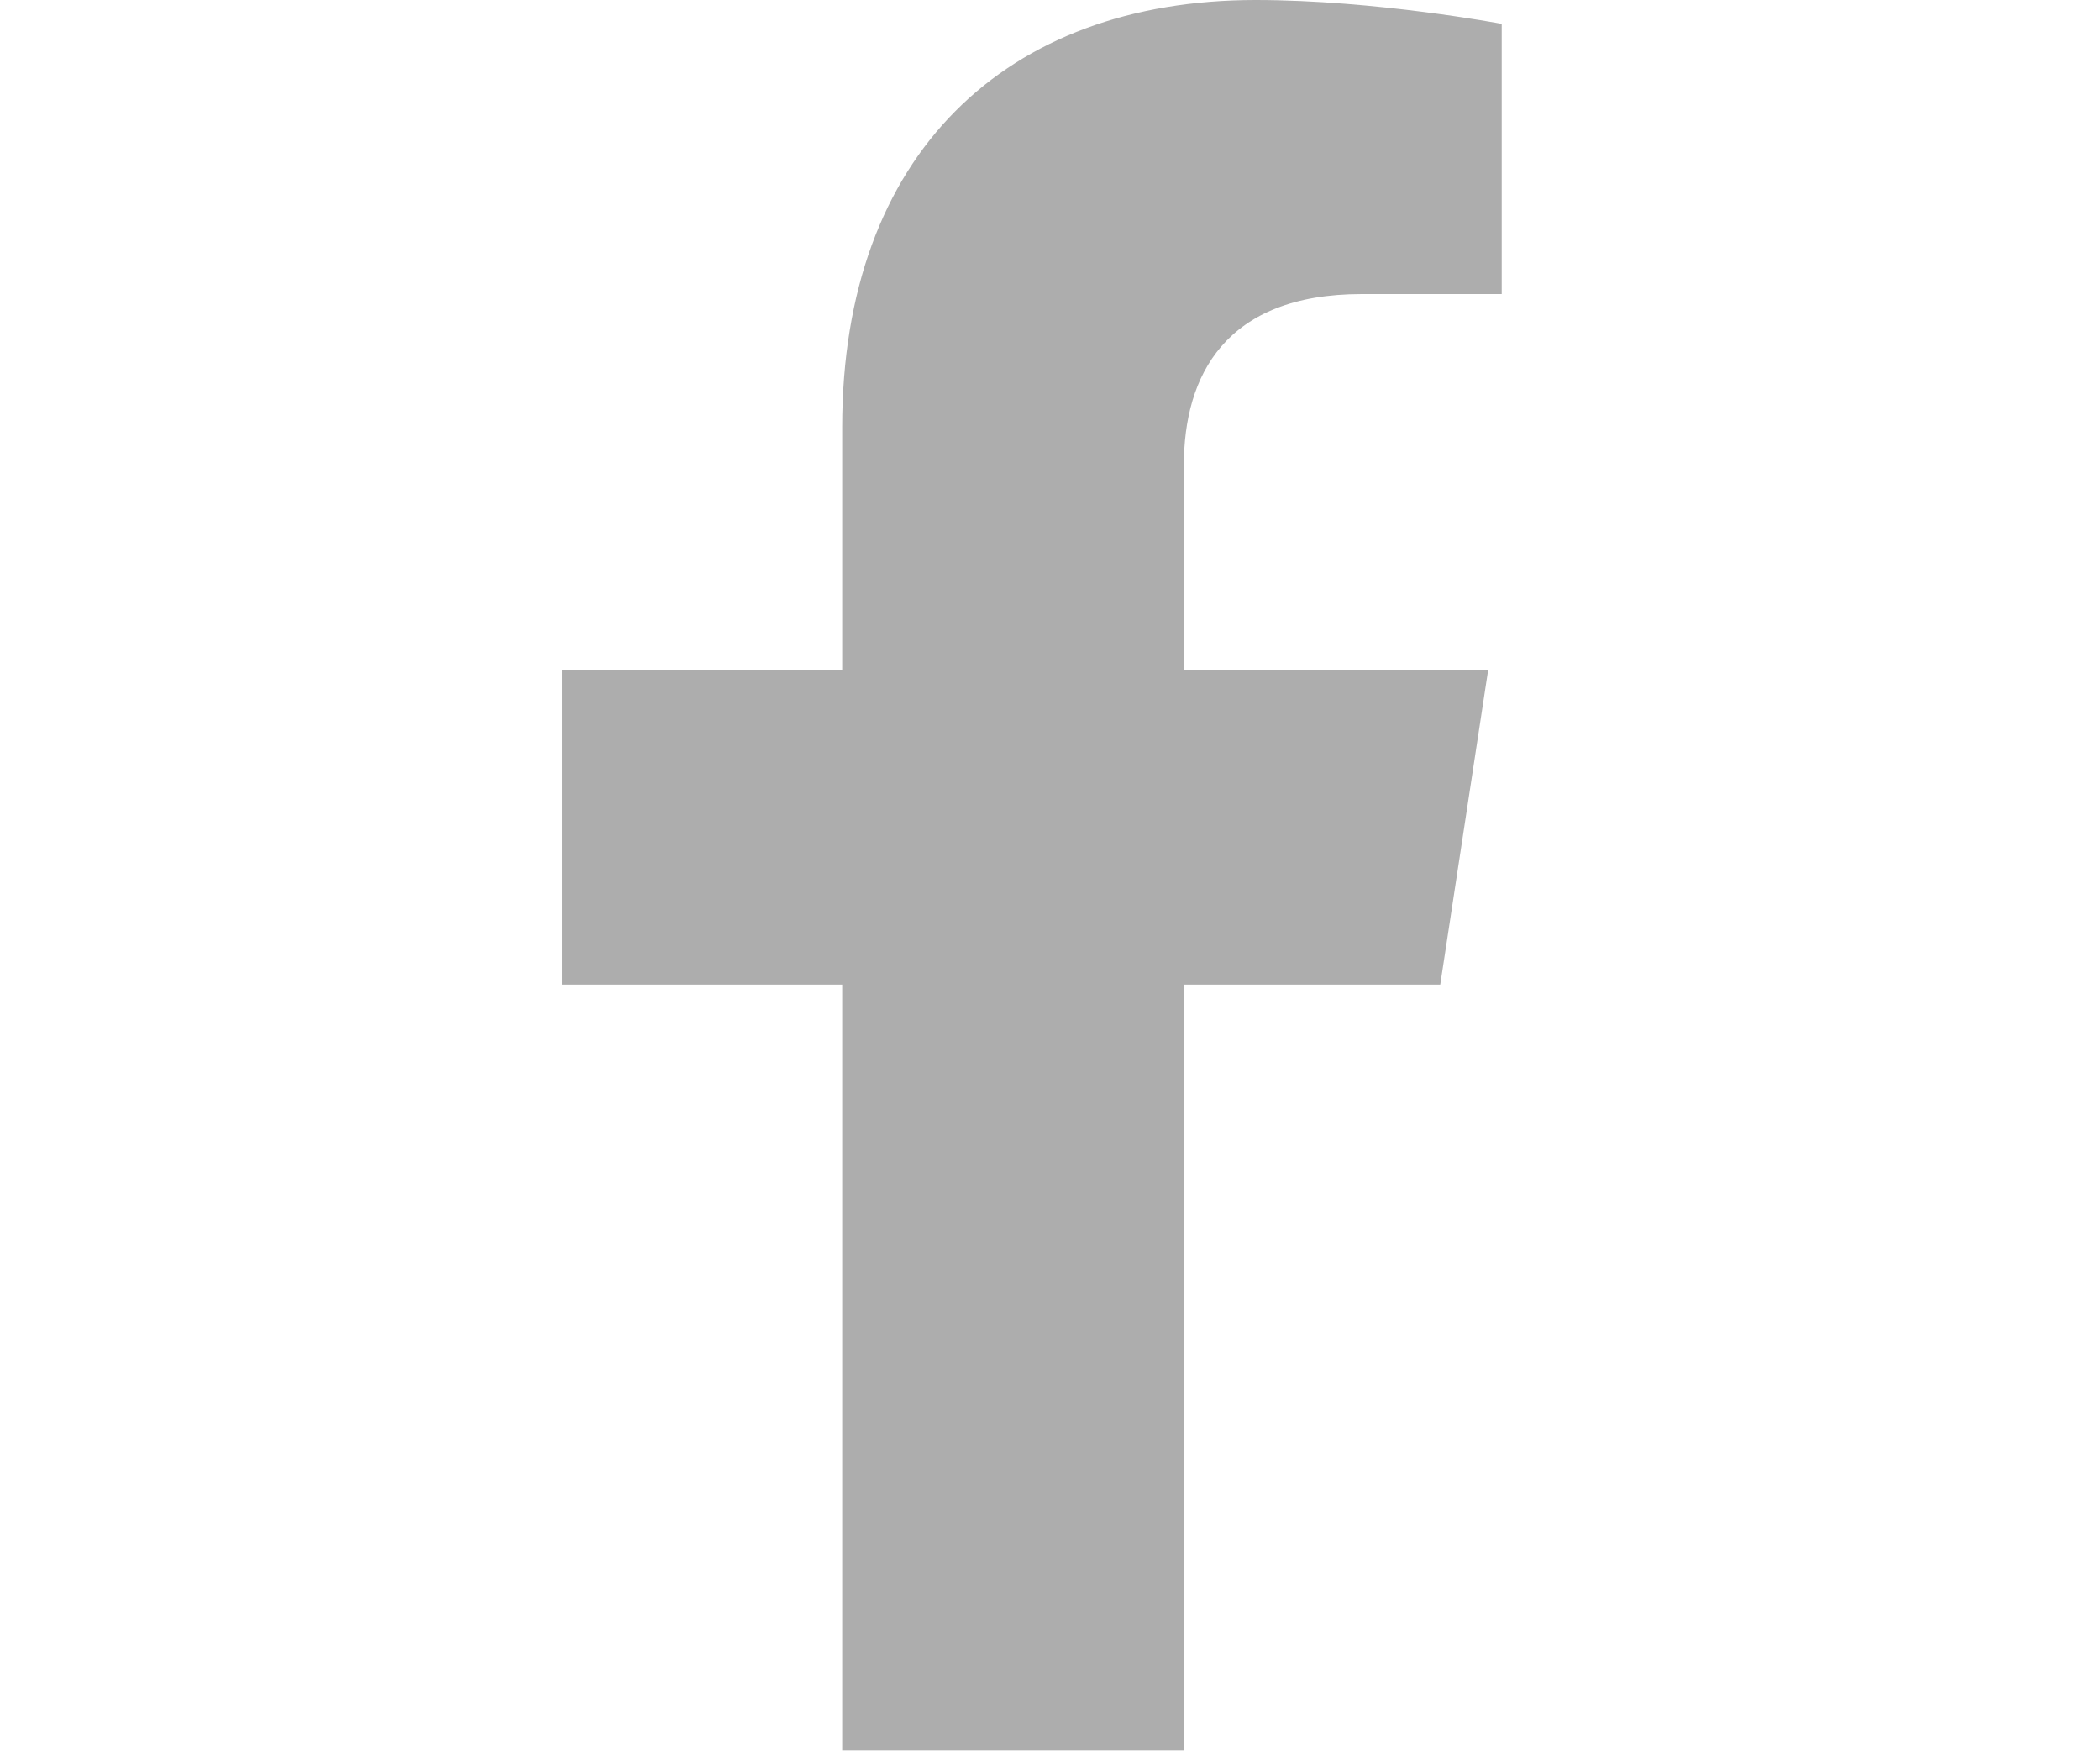
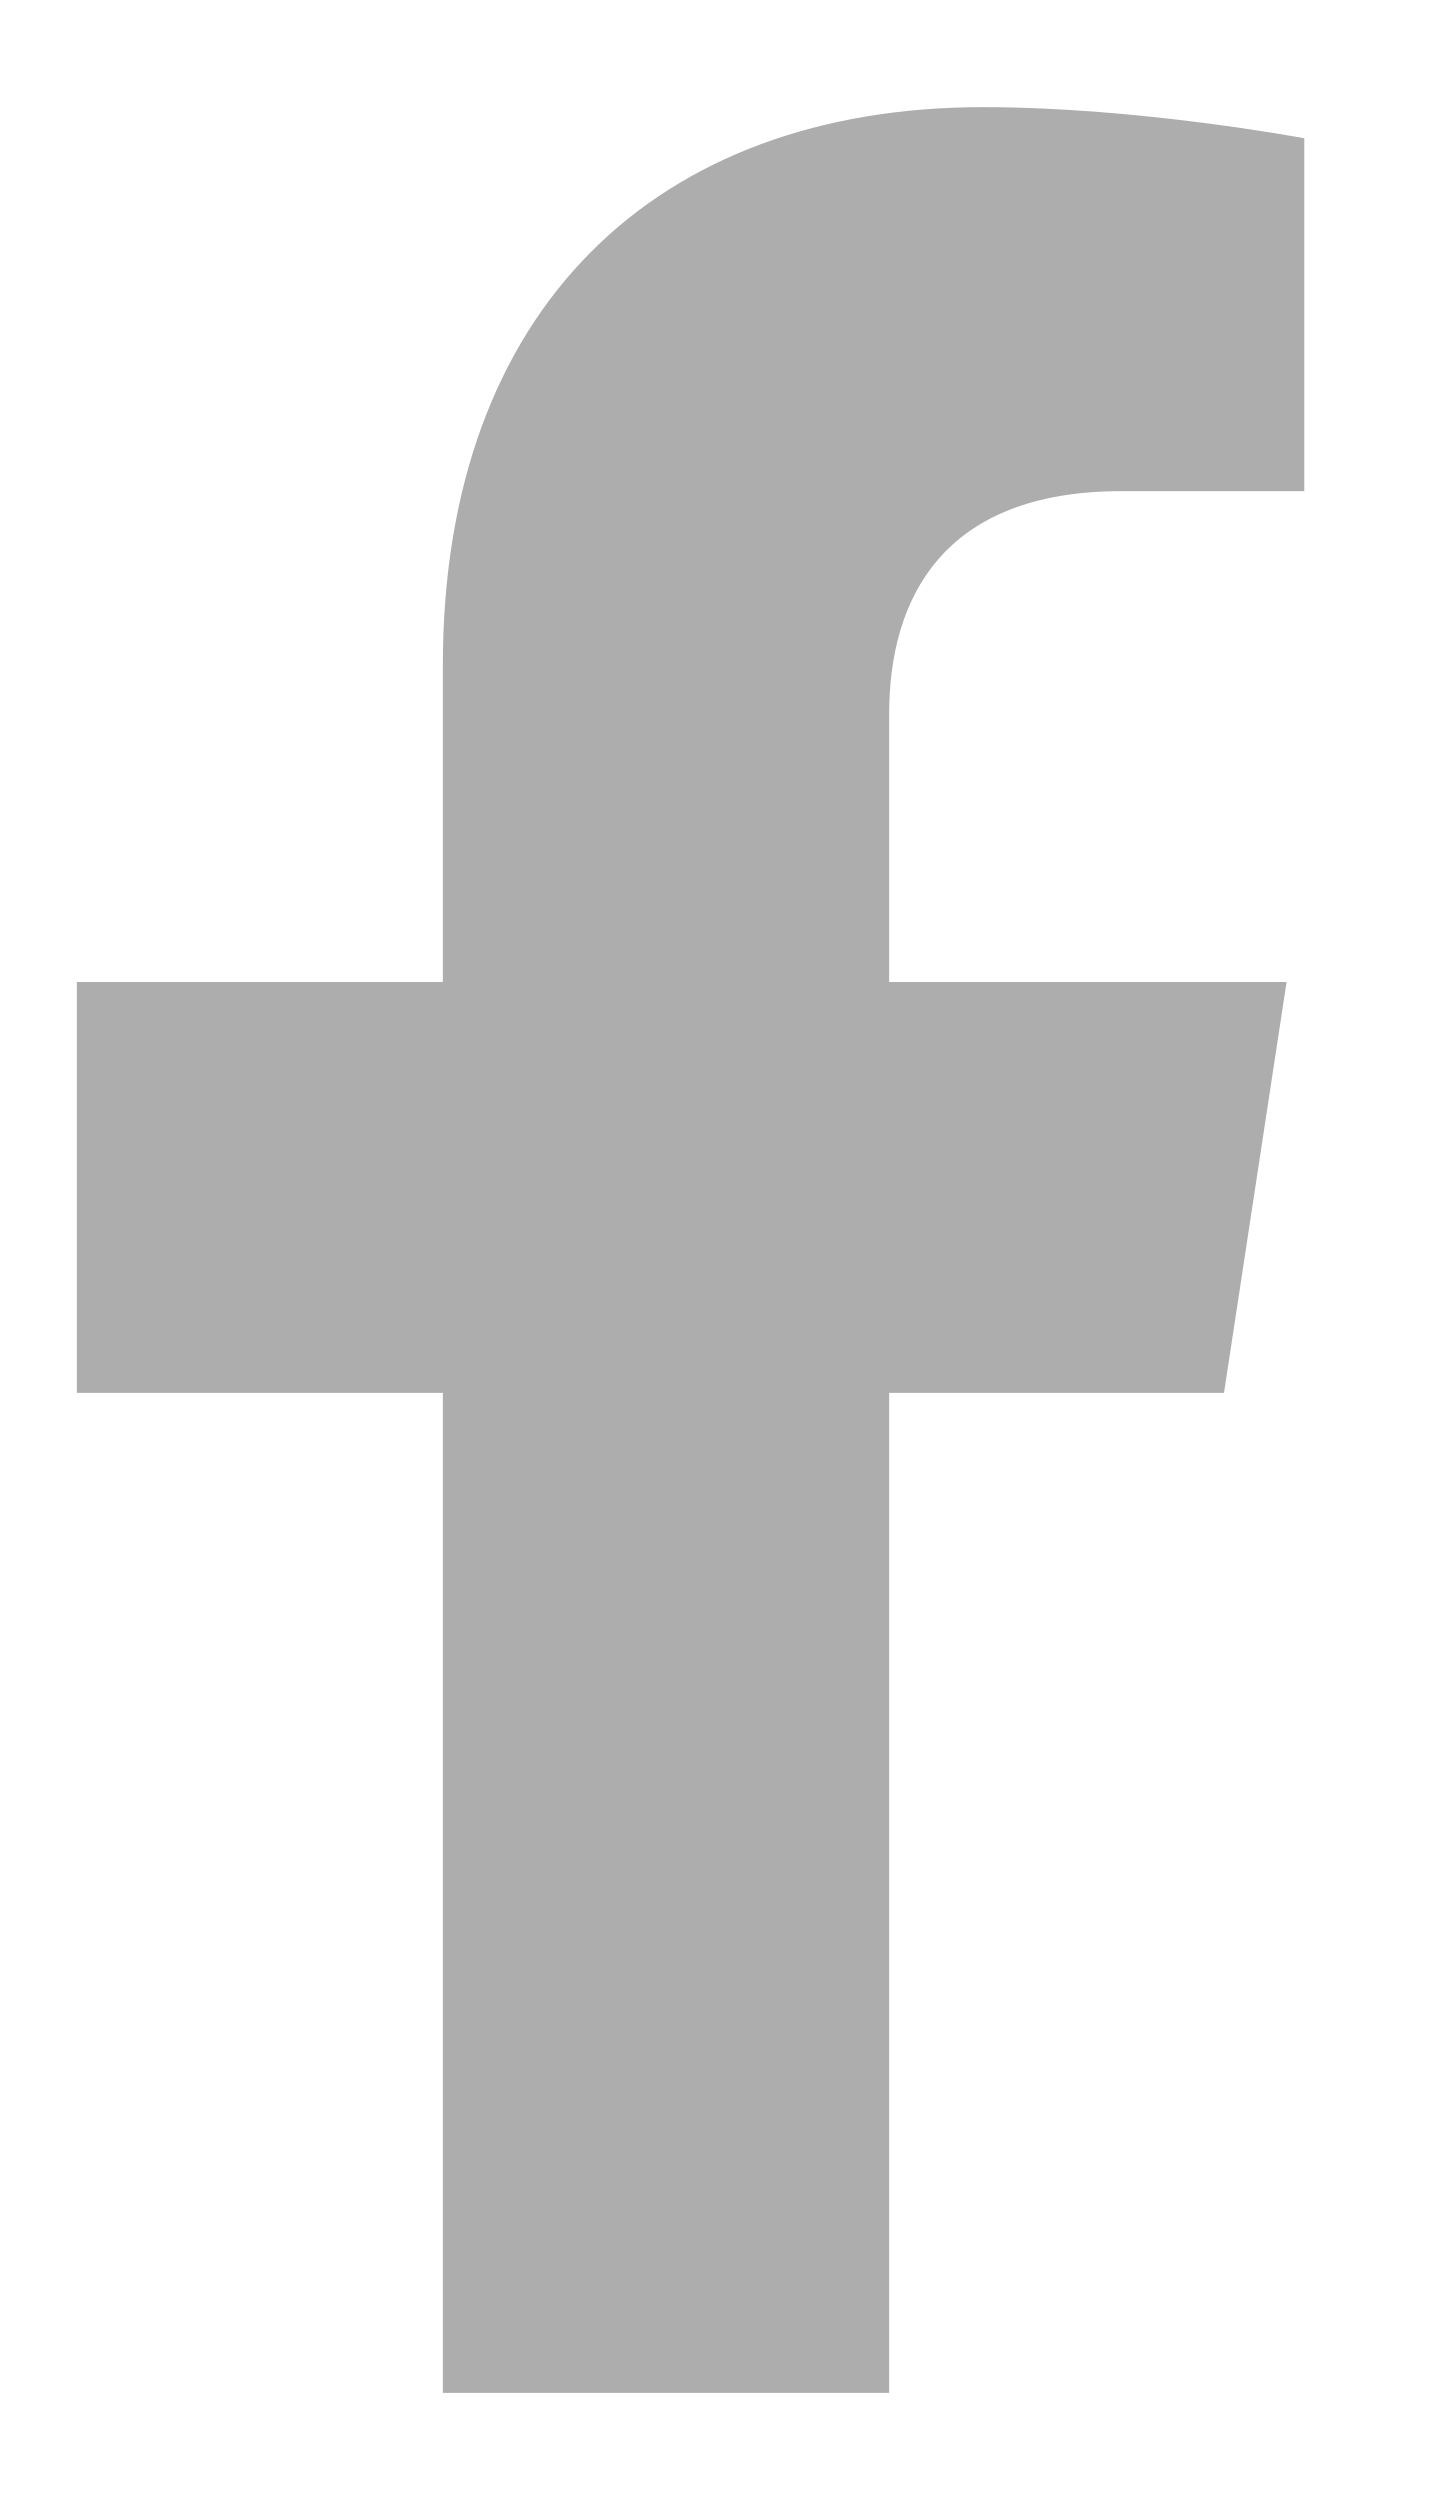
- <svg xmlns="http://www.w3.org/2000/svg" width="12" height="10" viewBox="0 0 5 8" fill="none">
+ <svg xmlns="http://www.w3.org/2000/svg" width="12" height="21" viewBox="0 0 5 8" fill="none">
  <path d="M4.284 4.5H3.112V8H1.55V4.5H0.269V3.062H1.55V1.953C1.55 0.703 2.3 0 3.44 0C3.987 0 4.565 0.109 4.565 0.109V1.344H3.925C3.3 1.344 3.112 1.719 3.112 2.125V3.062H4.503L4.284 4.5Z" fill="#ADADAD" />
</svg>
